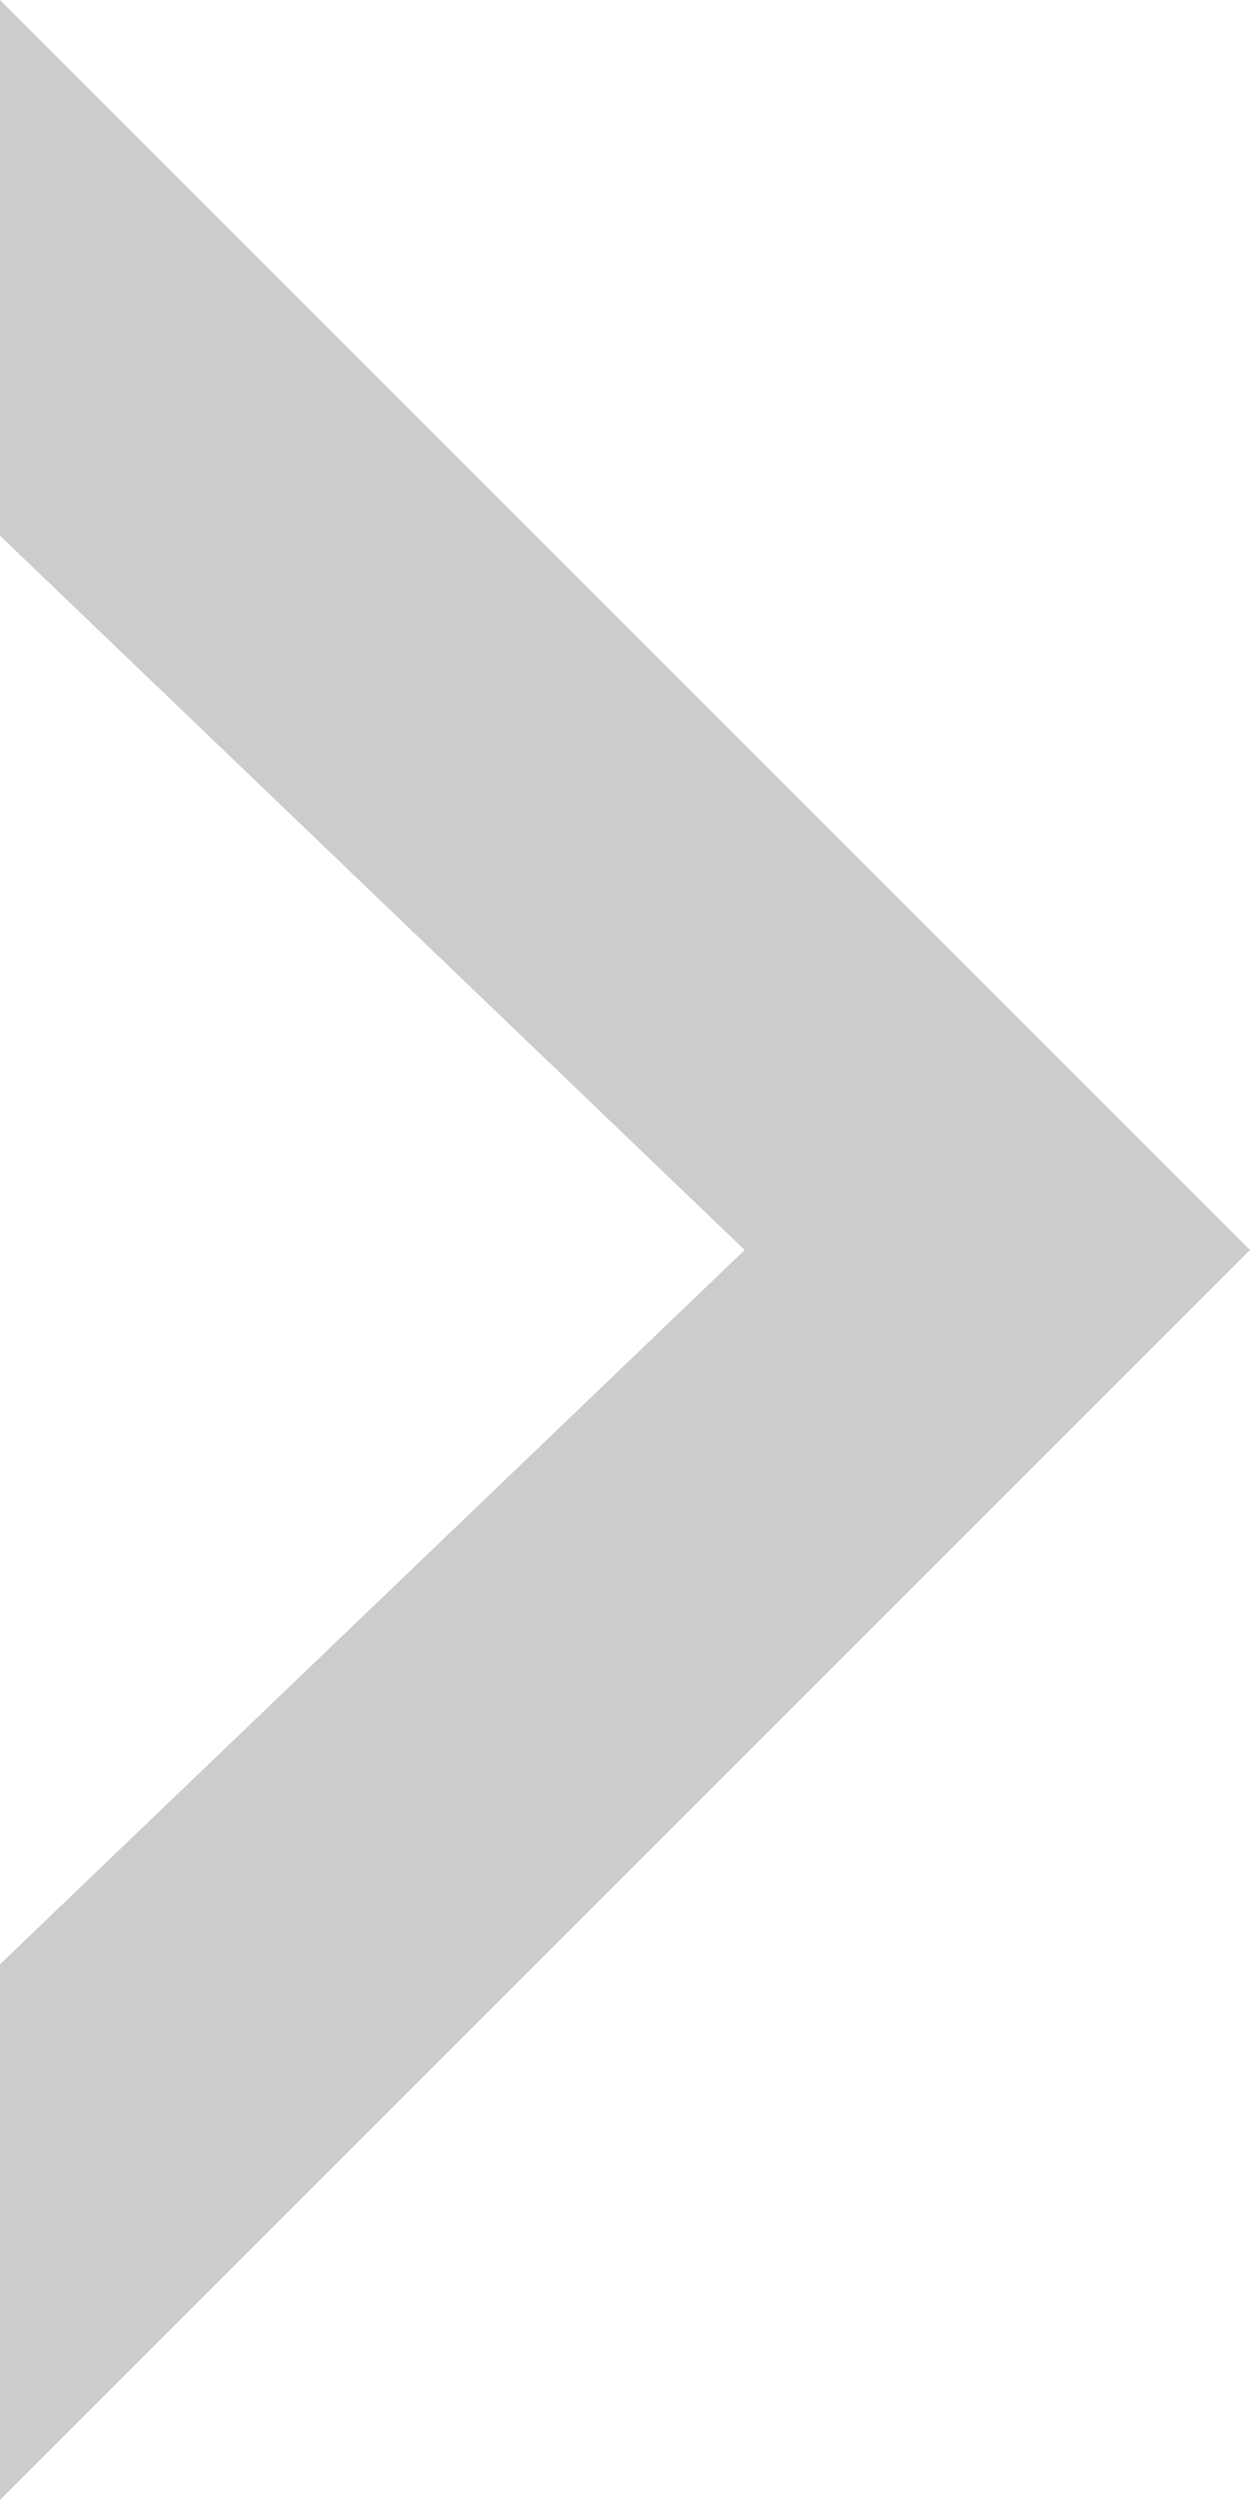
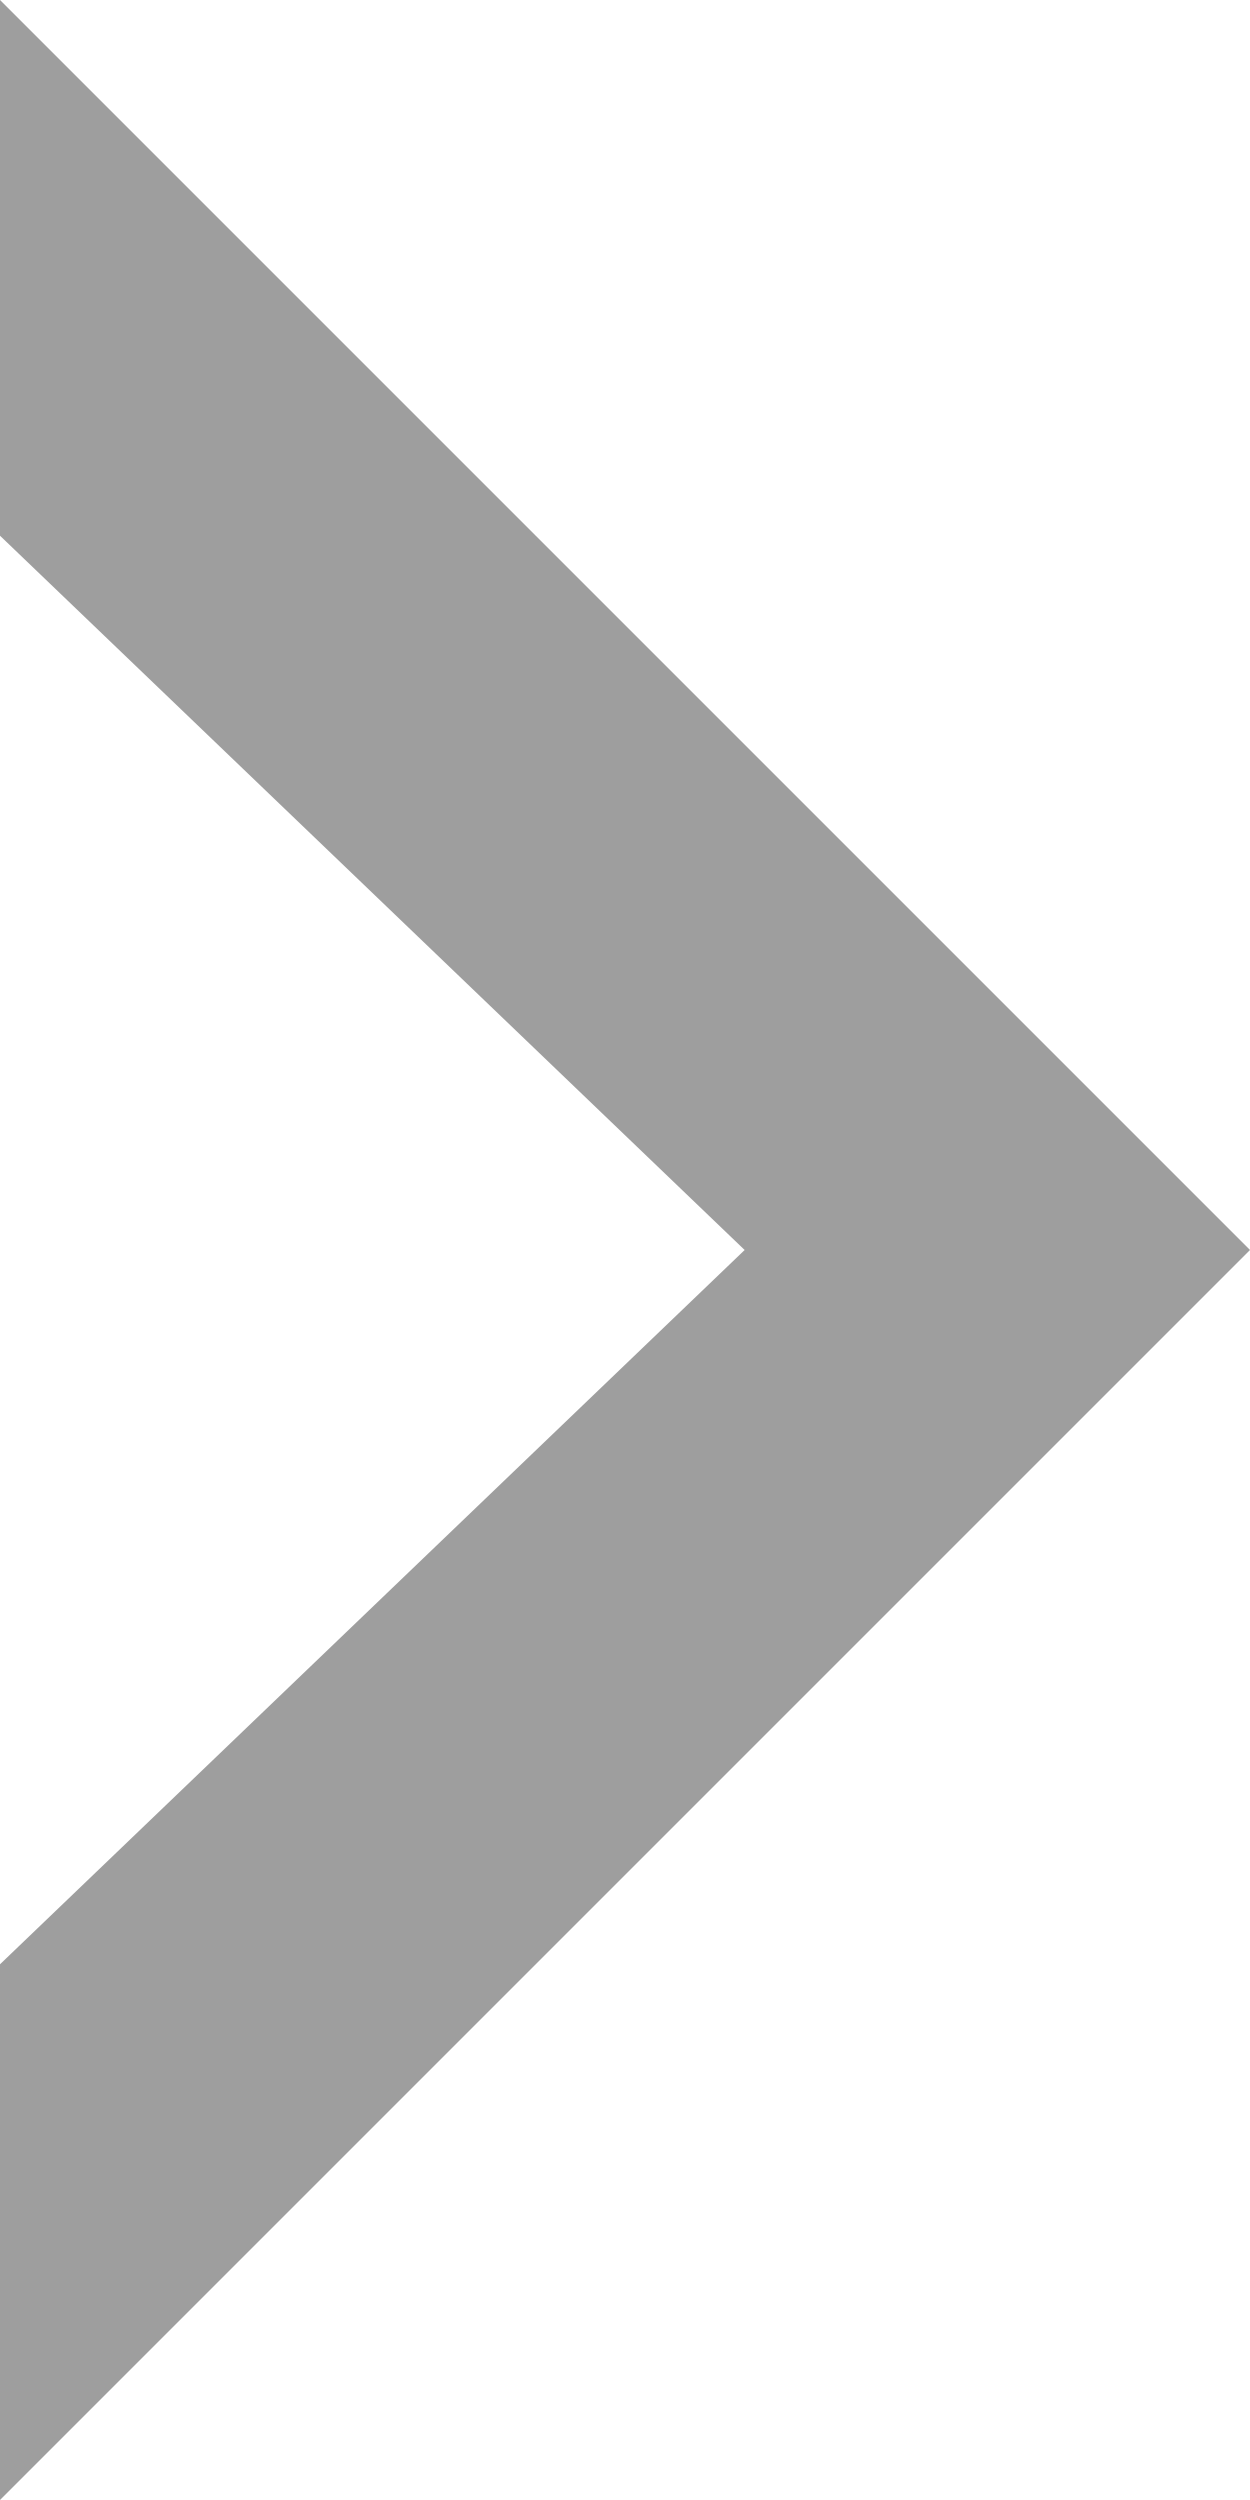
<svg xmlns="http://www.w3.org/2000/svg" width="7" height="14" viewBox="0 0 7 14">
-   <path fill="#ccc" fill-rule="evenodd" d="M9 16L13.17 12 9 8 9 5 16 12 9 19z" transform="translate(-9 -5)" />
+   <path fill="#9E9E9E" fill-rule="evenodd" d="M9 16L13.17 12 9 8 9 5 16 12 9 19z" transform="translate(-9 -5)" />
</svg>
